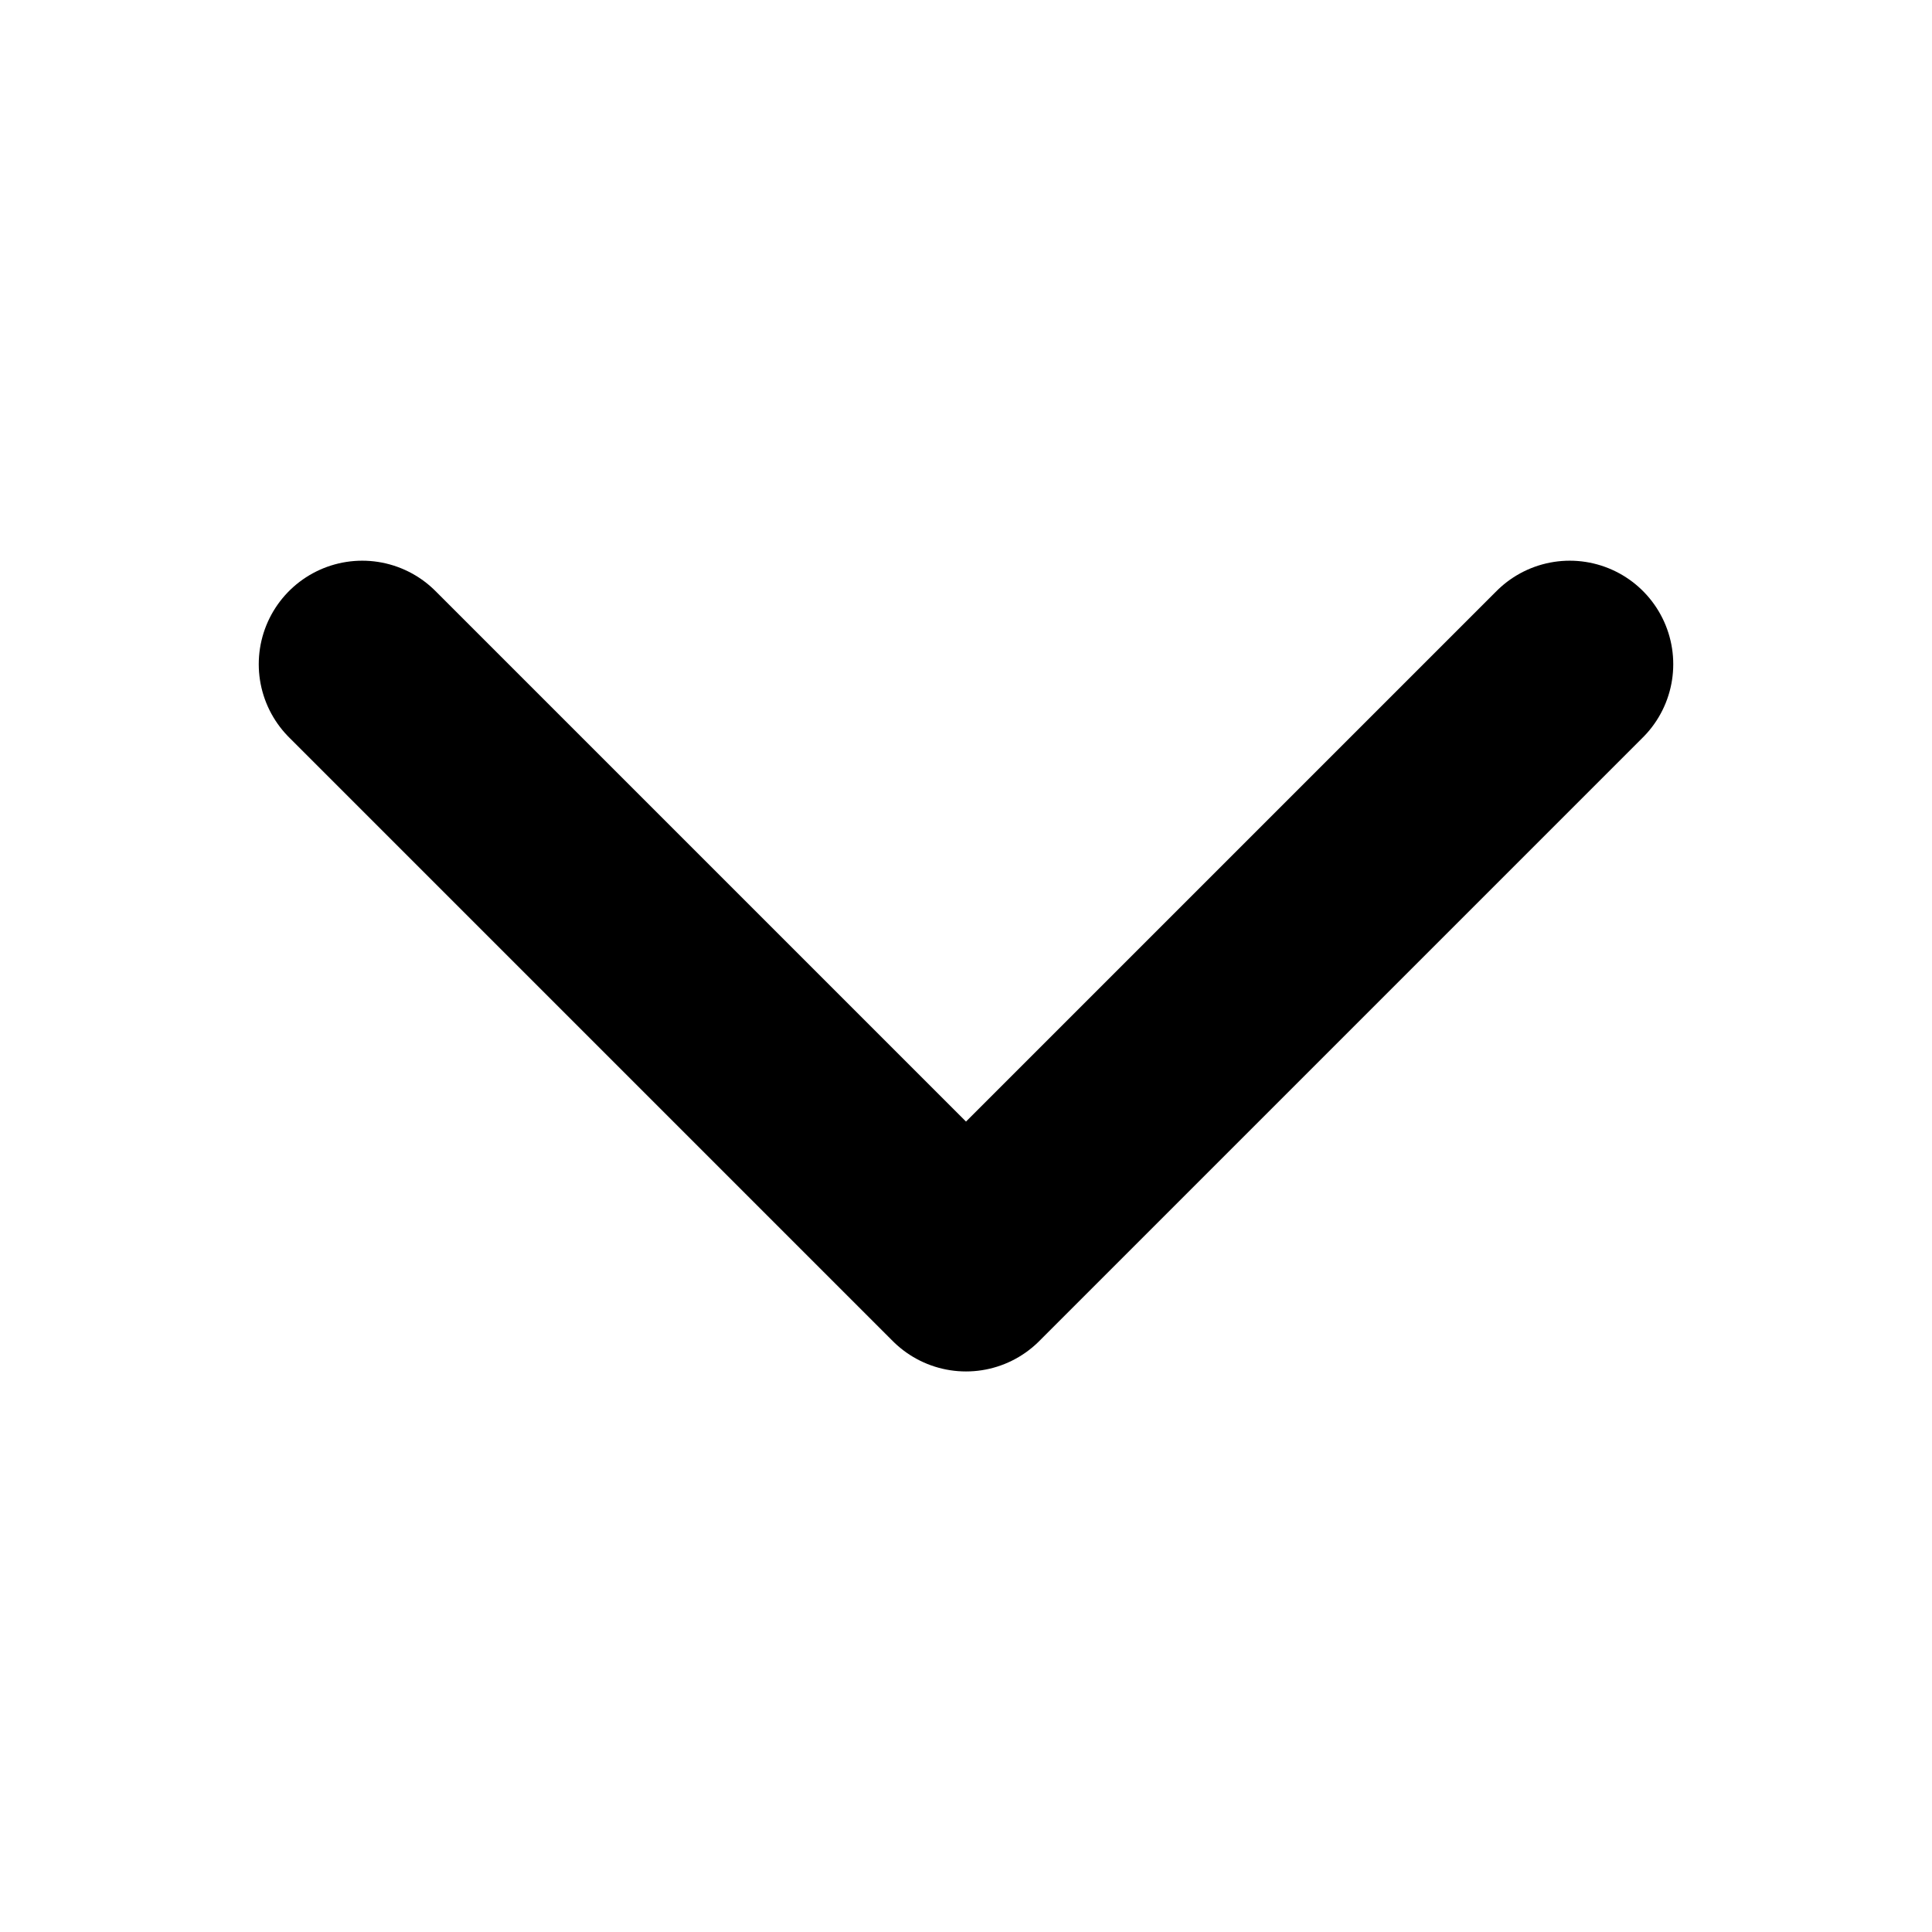
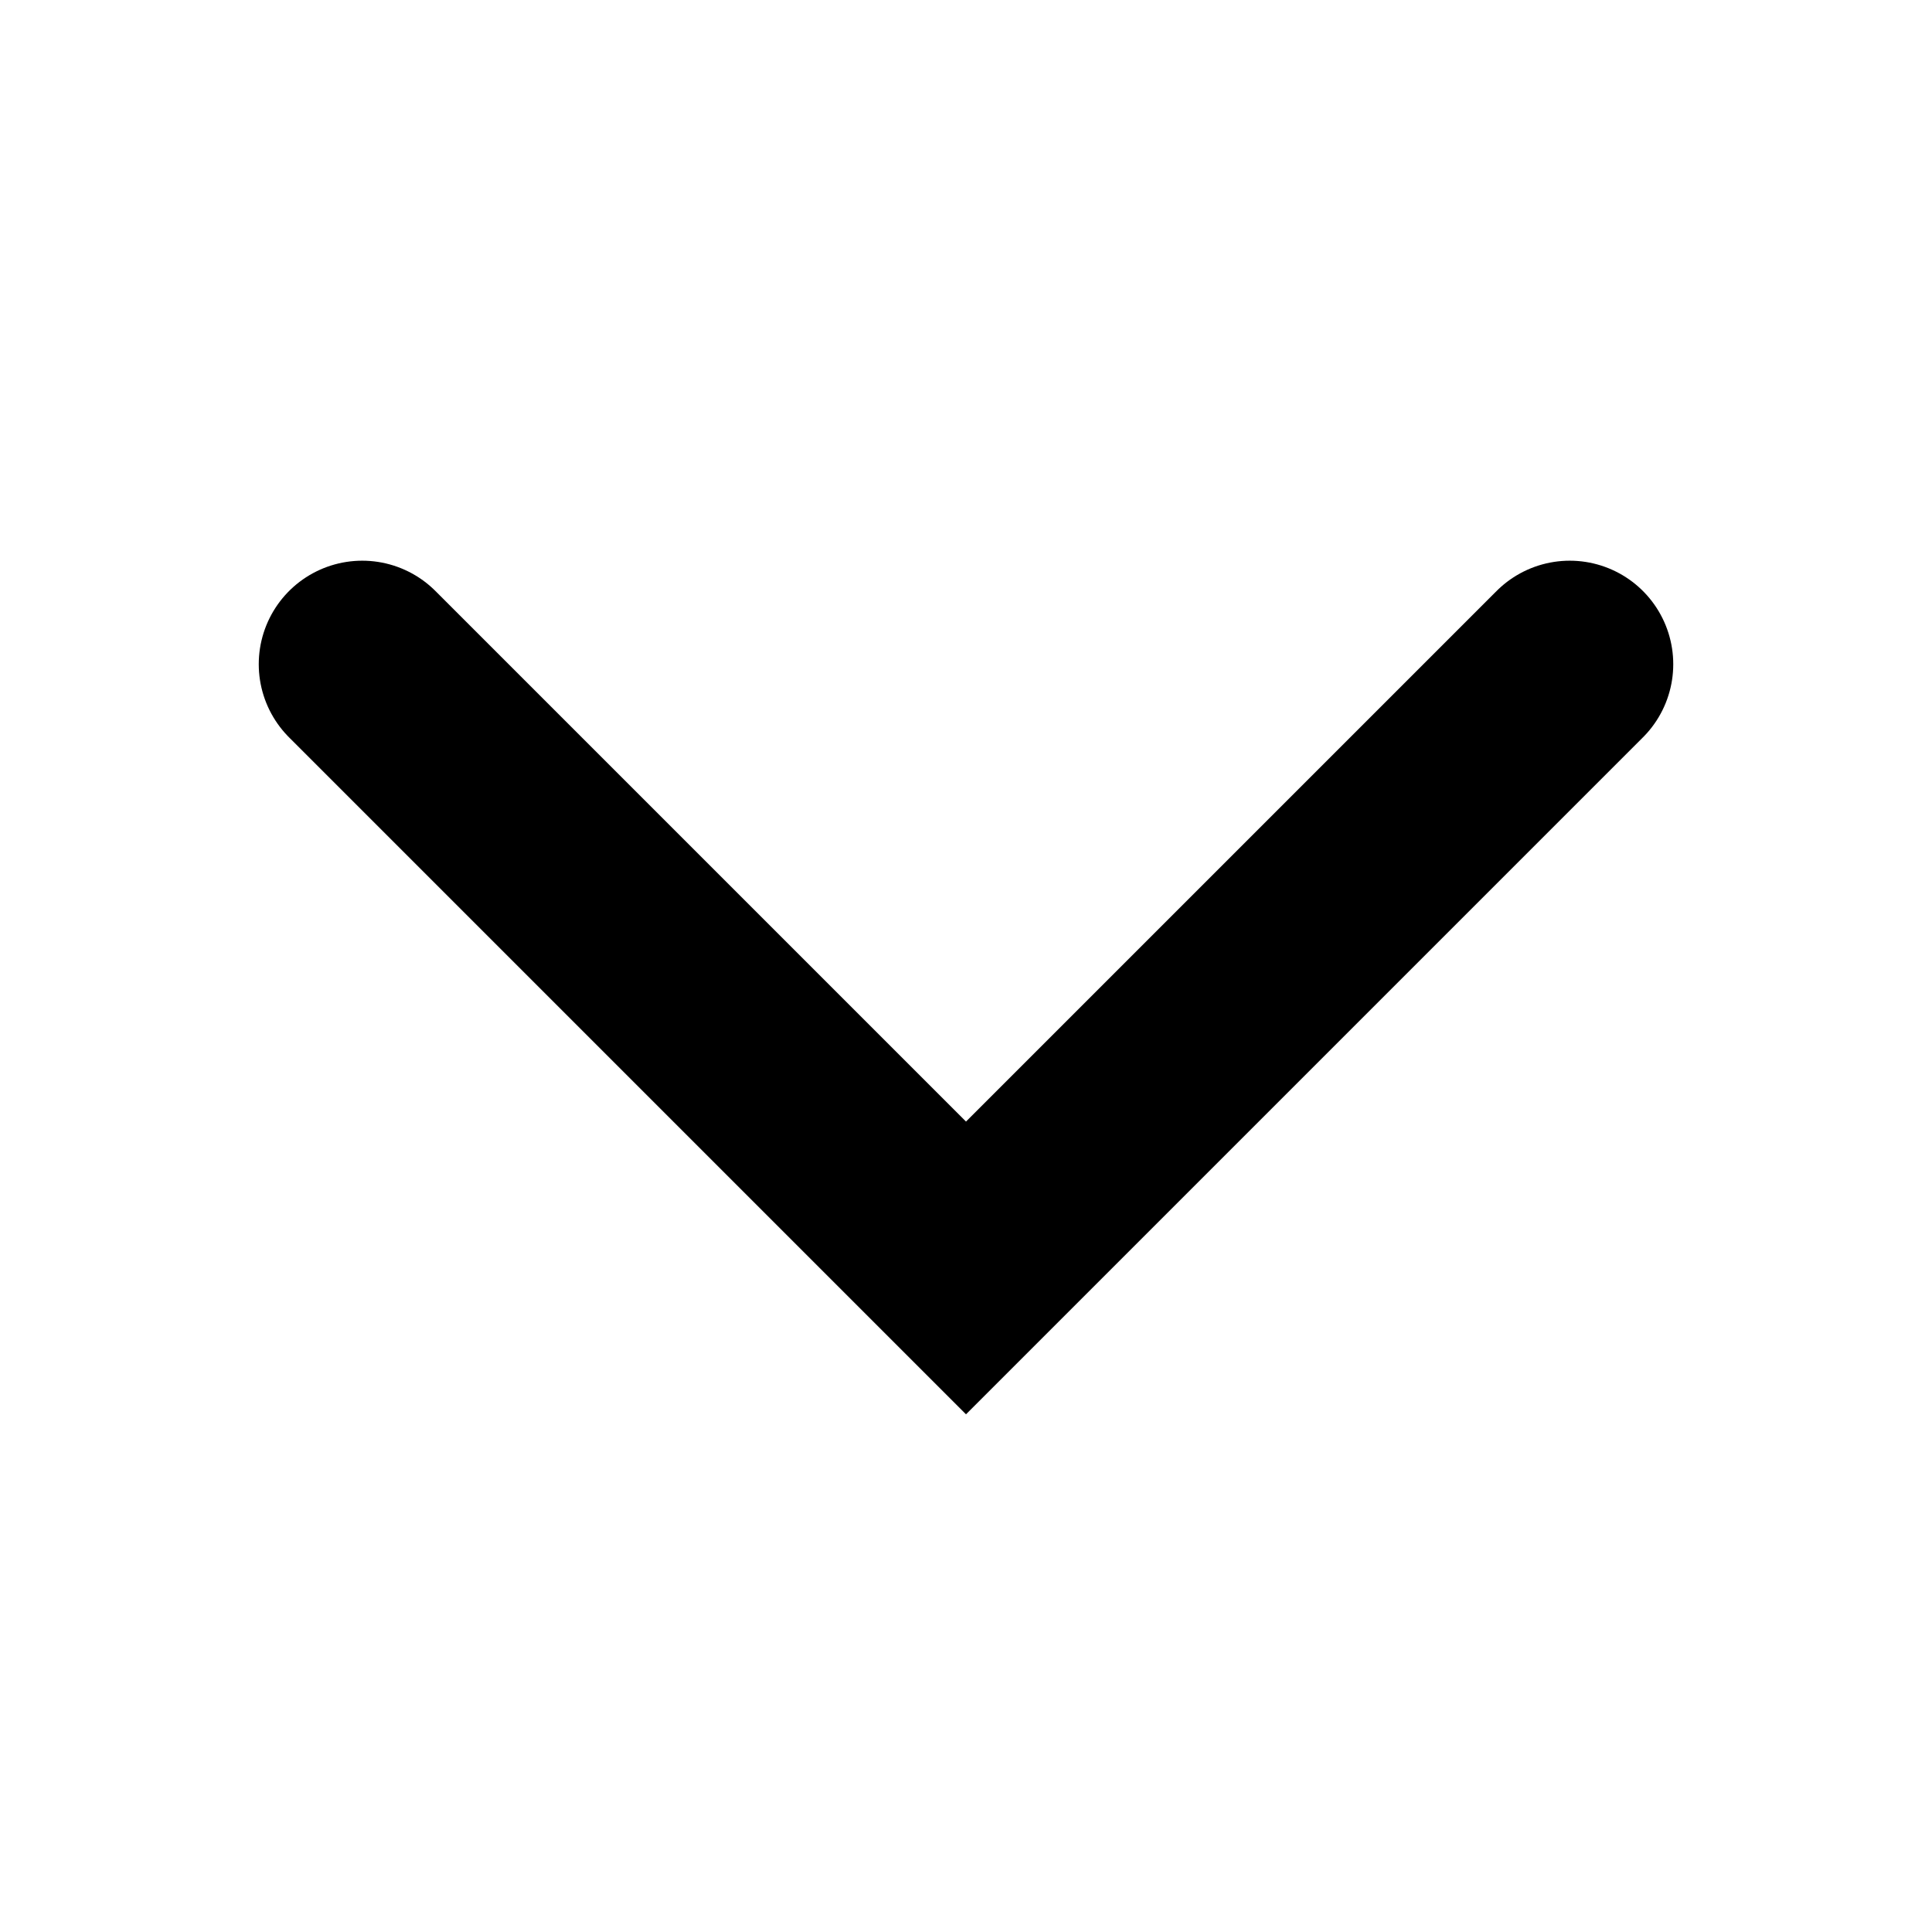
<svg xmlns="http://www.w3.org/2000/svg" width="14" height="14" viewBox="0 0 14 14" fill="none">
  <defs>
    <clipPath id="chevron-down-14-frame">
      <rect width="14" height="14" />
    </clipPath>
  </defs>
  <g clip-path="url(#chevron-down-14-frame)">
-     <path d="M2.625 4.813 L7 9.188 M7 9.188 L11.375 4.813" stroke-width="1.5" stroke="currentColor" stroke-linecap="round" stroke-linejoin="miter" fill="none" />
+     <path d="M 2.625 4.813 L 7 9.188 L 11.375 4.813" stroke-width="1.5" stroke="currentColor" stroke-linecap="round" stroke-linejoin="miter" fill="none" />
  </g>
</svg>
